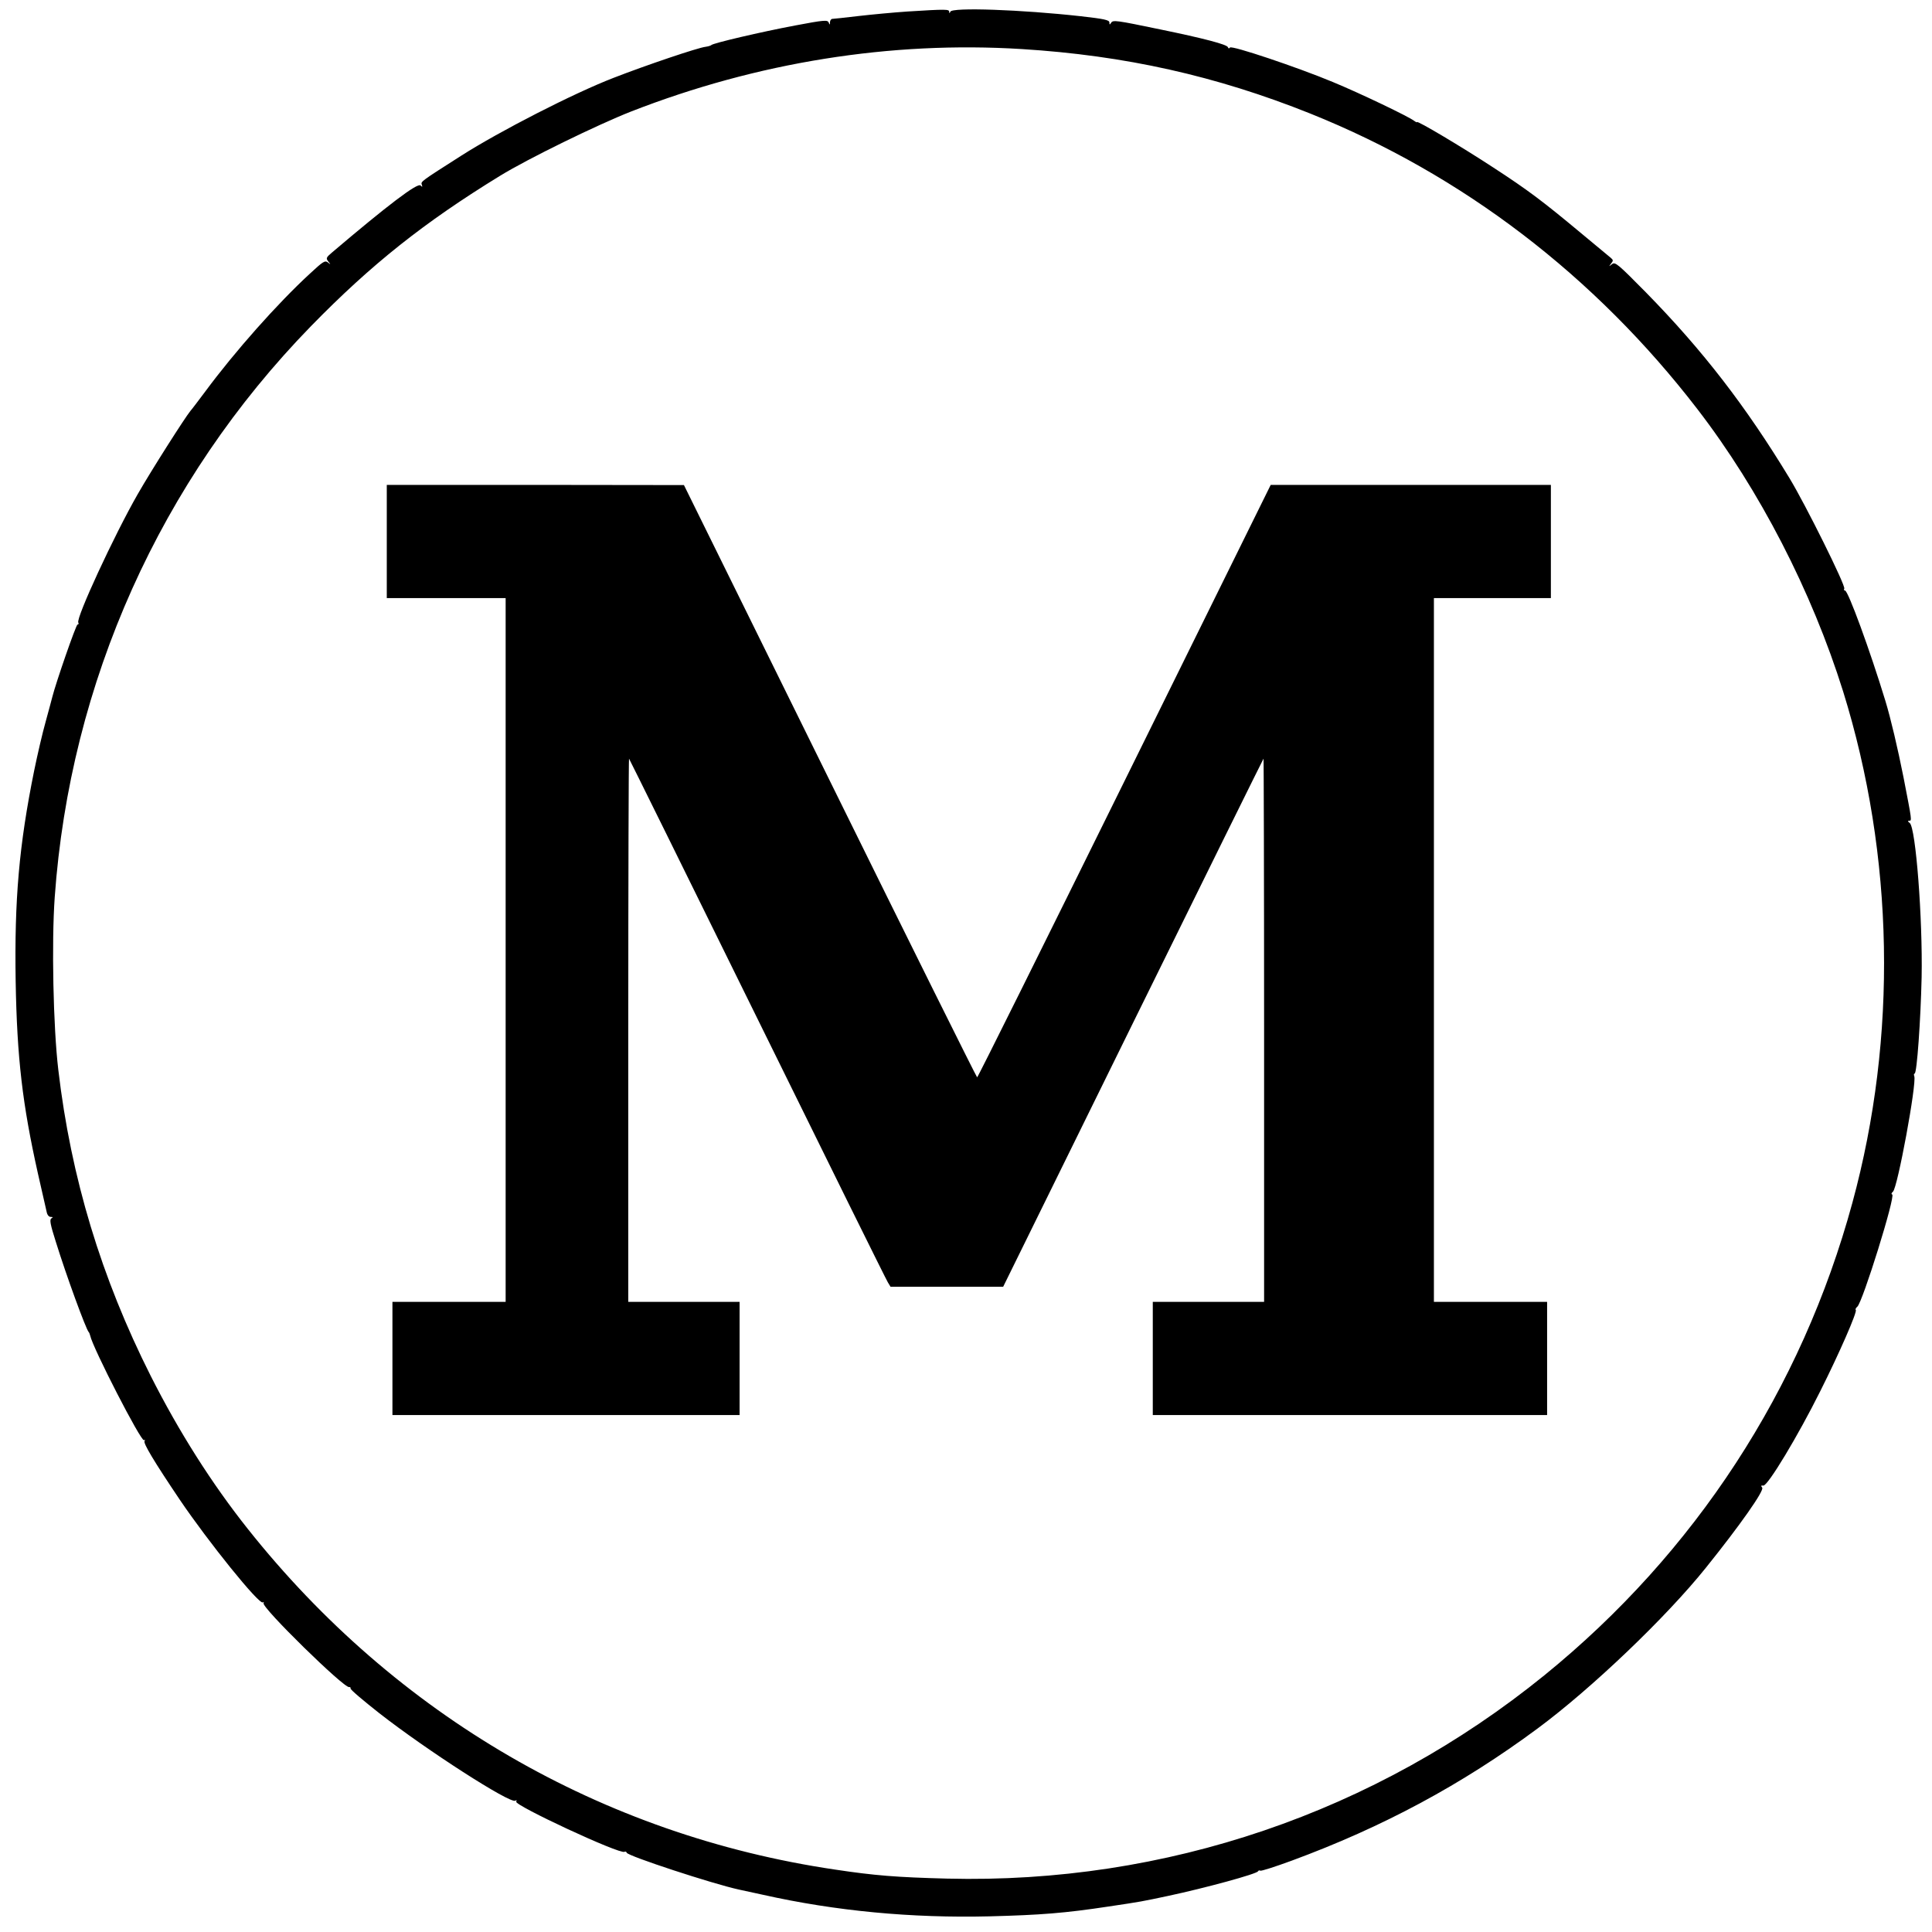
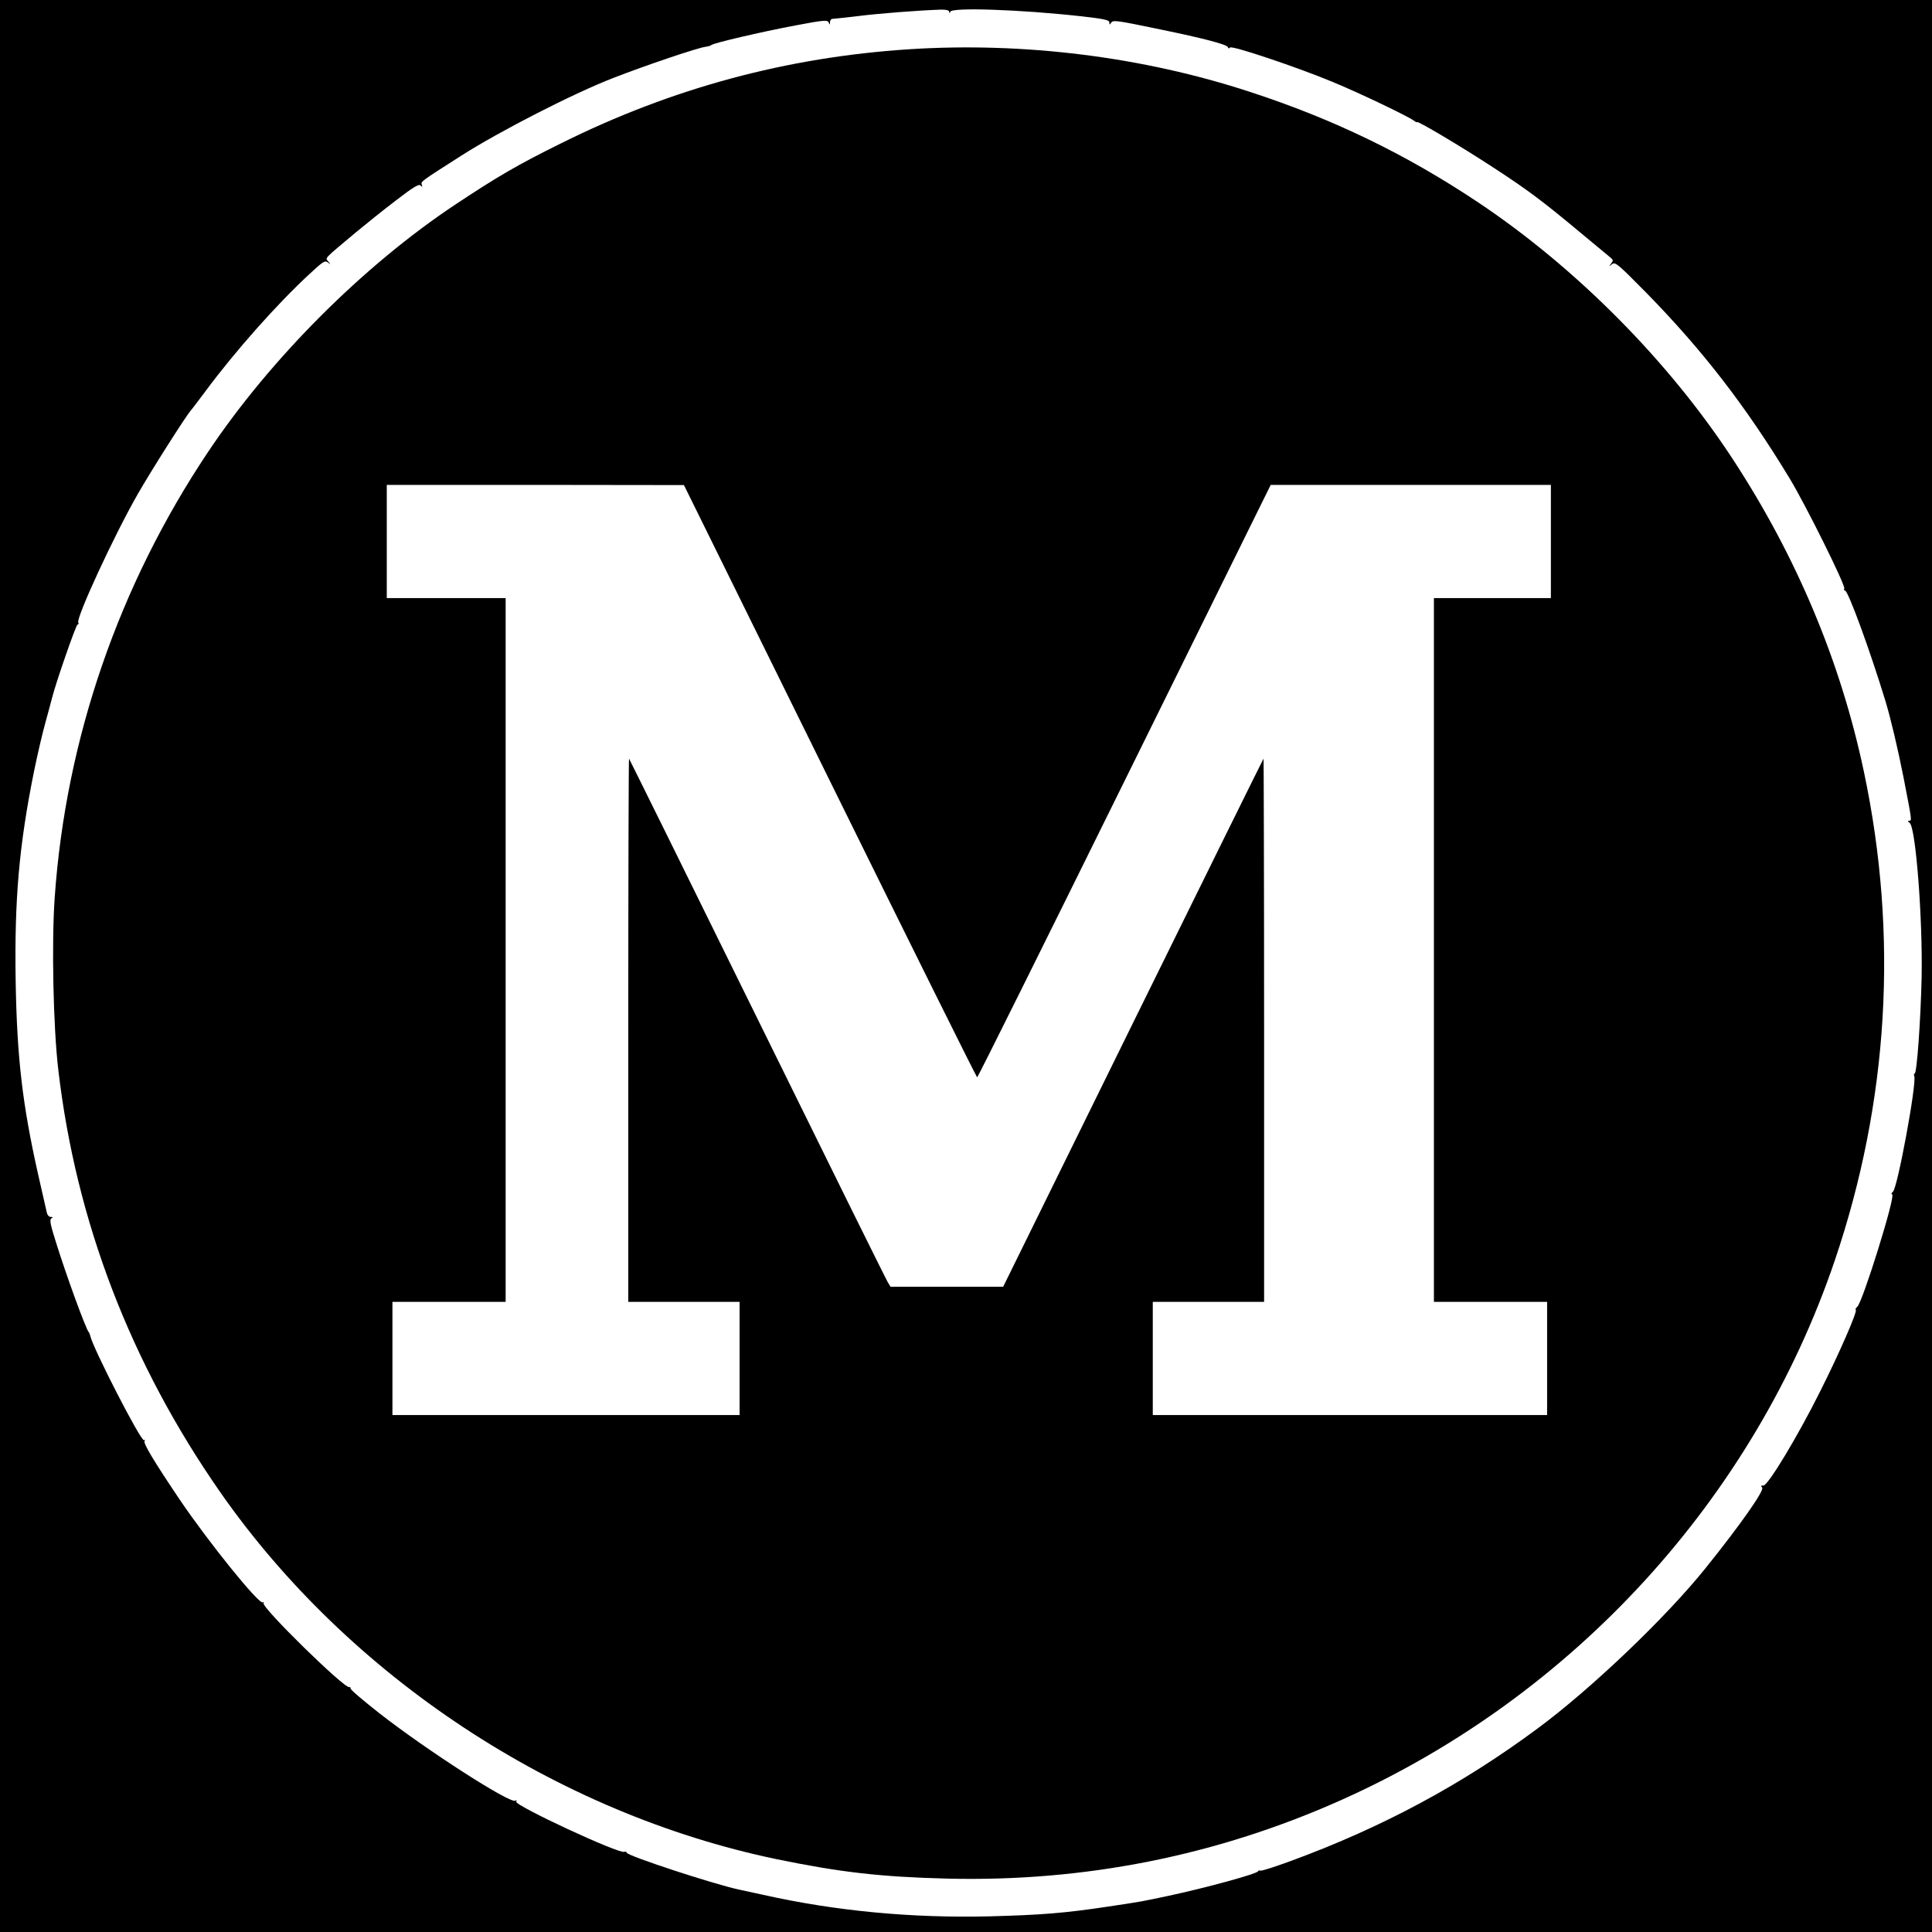
<svg xmlns="http://www.w3.org/2000/svg" version="1.0" width="1024pt" height="1024pt" viewBox="0 0 1024 1024" preserveAspectRatio="xMidYMid meet">
  <g transform="translate(0,1024) scale(0.1,-0.1)" fill="#000000" stroke="none">
-     <path d="M4810 10179 c-74 -5 -191 -16 -260 -24 -69 -8 -131 -15 -138 -15 -7 0 -12 -8 -13 -17 0 -16 -1 -16 -7 -2 -6 14 -24 13 -177 -16 -181 -34 -437 -94 -445 -104 -3 -3 -16 -7 -30 -9 -39 -4 -317 -98 -489 -165 -212 -82 -602 -282 -806 -412 -216 -138 -216 -137 -209 -155 4 -12 2 -12 -7 -3 -16 16 -177 -107 -469 -355 -32 -27 -33 -31 -20 -48 14 -17 14 -18 -2 -5 -16 12 -26 5 -95 -59 -172 -158 -399 -414 -555 -625 -37 -49 -72 -96 -78 -102 -29 -35 -208 -316 -280 -442 -124 -216 -329 -659 -315 -681 3 -6 2 -10 -4 -10 -8 0 -116 -312 -134 -385 -3 -11 -18 -69 -35 -130 -17 -60 -44 -177 -61 -260 -80 -395 -105 -683 -98 -1115 7 -408 36 -653 118 -1020 22 -96 43 -187 46 -202 3 -17 12 -28 22 -28 12 0 13 -2 3 -8 -10 -7 -5 -33 23 -121 57 -184 161 -467 175 -481 3 -3 6 -11 8 -19 14 -66 270 -564 285 -554 6 3 7 1 3 -5 -7 -12 49 -106 187 -311 151 -223 420 -557 440 -544 5 3 7 1 4 -4 -13 -21 428 -453 454 -445 5 1 8 -2 7 -7 -2 -6 67 -64 152 -131 252 -197 694 -481 721 -464 8 4 9 3 5 -5 -12 -19 550 -281 574 -266 4 3 10 1 12 -5 5 -17 456 -165 594 -195 10 -2 69 -15 129 -28 384 -86 787 -124 1200 -114 270 7 399 17 630 52 175 26 178 27 315 56 197 42 473 117 478 131 2 4 7 6 12 3 4 -3 79 21 166 53 483 178 902 403 1304 701 285 211 681 589 891 851 181 225 311 410 299 425 -8 10 -6 13 6 11 24 -2 185 266 302 501 101 201 197 421 188 430 -3 3 0 11 8 17 28 23 204 588 185 595 -6 2 -4 8 4 15 24 18 127 576 113 612 -3 8 -2 14 2 14 12 0 32 285 37 510 6 311 -31 792 -63 818 -11 8 -12 12 -3 12 15 0 15 -2 -30 230 -31 156 -68 313 -96 405 -83 272 -198 585 -214 585 -6 0 -7 5 -4 10 9 14 -205 445 -290 585 -231 381 -459 677 -761 985 -150 152 -163 163 -180 150 -18 -14 -18 -14 -5 3 12 15 12 19 -1 30 -9 7 -80 66 -159 132 -198 165 -278 226 -464 347 -168 110 -405 251 -405 241 0 -3 -6 0 -14 6 -25 21 -288 147 -431 206 -187 78 -538 196 -546 183 -4 -6 -8 -6 -11 2 -4 14 -129 47 -358 94 -236 49 -251 51 -261 35 -7 -11 -9 -11 -9 2 0 13 -28 19 -152 33 -315 35 -682 48 -691 24 -4 -10 -6 -10 -6 0 -1 13 -15 14 -221 1z m605 -199 c547 -34 1031 -142 1530 -342 807 -324 1508 -860 2052 -1567 330 -429 606 -966 772 -1496 271 -872 289 -1829 49 -2710 -269 -989 -833 -1855 -1632 -2504 -897 -728 -2009 -1107 -3166 -1078 -268 7 -383 16 -595 48 -1233 182 -2327 817 -3112 1806 -190 239 -365 515 -514 810 -262 520 -423 1051 -490 1623 -27 227 -36 676 -19 914 81 1140 560 2208 1358 3027 320 328 601 551 1002 797 148 91 517 271 695 341 669 261 1376 374 2070 331z" />
-     <path d="M2050 7370 l0 -300 315 0 315 0 0 -1865 0 -1865 -300 0 -300 0 0 -300 0 -300 920 0 920 0 0 300 0 300 -295 0 -295 0 0 1442 c0 793 2 1439 4 1437 2 -2 309 -623 681 -1379 372 -756 683 -1385 691 -1397 l14 -23 299 0 298 0 688 1398 c378 768 690 1399 692 1401 1 2 3 -644 3 -1437 l0 -1442 -295 0 -295 0 0 -300 0 -300 1045 0 1045 0 0 300 0 300 -300 0 -300 0 0 1865 0 1865 310 0 310 0 0 300 0 300 -743 0 -742 0 -775 -1570 c-426 -863 -777 -1570 -781 -1570 -3 0 -354 706 -780 1570 l-774 1569 -787 1 -788 0 0 -300z" />
+     <path d="M0 5120 l0 -5120 5120 0 5120 0 0 5120 0 5120 -5120 0 -5120 0 0 -5120z m5031 5058 c0 -10 2 -10 6 0 9 24 376 11 691 -24 124 -14 152 -20 152 -33 0 -13 2 -13 9 -2 10 16 25 14 261 -35 229 -47 354 -80 358 -94 3 -8 7 -8 11 -2 8 13 359 -105 546 -183 143 -59 406 -185 431 -206 8 -6 14 -9 14 -6 0 10 237 -131 405 -241 186 -121 266 -182 464 -347 79 -66 150 -125 159 -132 13 -11 13 -15 1 -30 -13 -17 -13 -17 5 -3 17 13 30 2 180 -150 302 -308 530 -604 761 -985 85 -140 299 -571 290 -585 -3 -5 -2 -10 4 -10 16 0 131 -313 214 -585 28 -92 65 -249 96 -405 45 -232 45 -230 30 -230 -9 0 -8 -4 3 -12 32 -26 69 -507 63 -818 -5 -225 -25 -510 -37 -510 -4 0 -5 -6 -2 -14 14 -36 -89 -594 -113 -612 -8 -7 -10 -13 -4 -15 19 -7 -157 -572 -185 -595 -8 -6 -11 -14 -8 -17 9 -9 -87 -229 -188 -430 -117 -235 -278 -503 -302 -501 -12 2 -14 -1 -6 -11 12 -15 -118 -200 -299 -425 -210 -262 -606 -640 -891 -851 -402 -298 -821 -523 -1304 -701 -87 -32 -162 -56 -166 -53 -5 3 -10 1 -12 -3 -5 -14 -281 -89 -478 -131 -137 -29 -140 -30 -315 -56 -231 -35 -360 -45 -630 -52 -413 -10 -816 28 -1200 114 -60 13 -119 26 -129 28 -138 30 -589 178 -594 195 -2 6 -8 8 -12 5 -24 -15 -586 247 -574 266 4 8 3 9 -5 5 -27 -17 -469 267 -721 464 -85 67 -154 125 -152 131 1 5 -2 8 -7 7 -26 -8 -467 424 -454 445 3 5 1 7 -4 4 -20 -13 -289 321 -440 544 -138 205 -194 299 -187 311 4 6 3 8 -3 5 -15 -10 -271 488 -285 554 -2 8 -5 16 -8 19 -14 14 -118 297 -175 481 -28 88 -33 114 -23 121 10 6 9 8 -3 8 -10 0 -19 11 -22 28 -3 15 -24 106 -46 202 -82 367 -111 612 -118 1020 -7 432 18 720 98 1115 17 83 44 200 61 260 17 61 32 119 35 130 18 73 126 385 134 385 6 0 7 4 4 10 -14 22 191 465 315 681 72 126 251 407 280 442 6 6 41 53 78 102 156 211 383 467 555 625 69 64 79 71 95 59 16 -13 16 -12 2 5 -16 21 -31 6 148 156 51 42 145 118 211 168 92 71 121 88 130 79 9 -9 11 -9 7 3 -7 18 -7 17 209 155 204 130 594 330 806 412 172 67 450 161 489 165 14 2 27 6 30 9 8 10 264 70 445 104 153 29 171 30 177 16 6 -14 7 -14 7 2 1 9 6 17 13 17 7 0 69 7 138 15 111 14 319 30 438 34 27 0 42 -3 43 -11z" />
+     <path d="M4820 9979 c-650 -42 -1258 -206 -1845 -498 -229 -113 -342 -179 -560 -324 -488 -324 -980 -816 -1312 -1312 -473 -707 -754 -1521 -813 -2361 -17 -238 -8 -687 19 -914 94 -805 383 -1556 857 -2237 683 -980 1780 -1703 2950 -1947 336 -69 548 -94 904 -103 730 -18 1431 122 2090 417 1229 550 2186 1596 2615 2860 285 841 338 1721 154 2590 -123 583 -357 1140 -694 1655 -341 522 -832 1016 -1350 1362 -382 255 -768 442 -1210 586 -567 186 -1199 265 -1805 226z m-421 -3879 c426 -864 777 -1570 780 -1570 4 0 355 707 781 1570 l775 1570 742 0 743 0 0 -300 0 -300 -310 0 -310 0 0 -1865 0 -1865 300 0 300 0 0 -300 0 -300 -1045 0 -1045 0 0 300 0 300 295 0 295 0 0 1442 c0 793 -2 1439 -3 1437 -2 -2 -314 -633 -692 -1401 l-688 -1398 -298 0 -299 0 -14 23 c-8 12 -319 641 -691 1397 -372 756 -679 1377 -681 1379 -2 2 -4 -644 -4 -1437 l0 -1442 295 0 295 0 0 -300 0 -300 -920 0 -920 0 0 300 0 300 300 0 300 0 0 1865 0 1865 -315 0 -315 0 0 300 0 300 788 0 787 -1 774 -1569z" />
  </g>
</svg>
